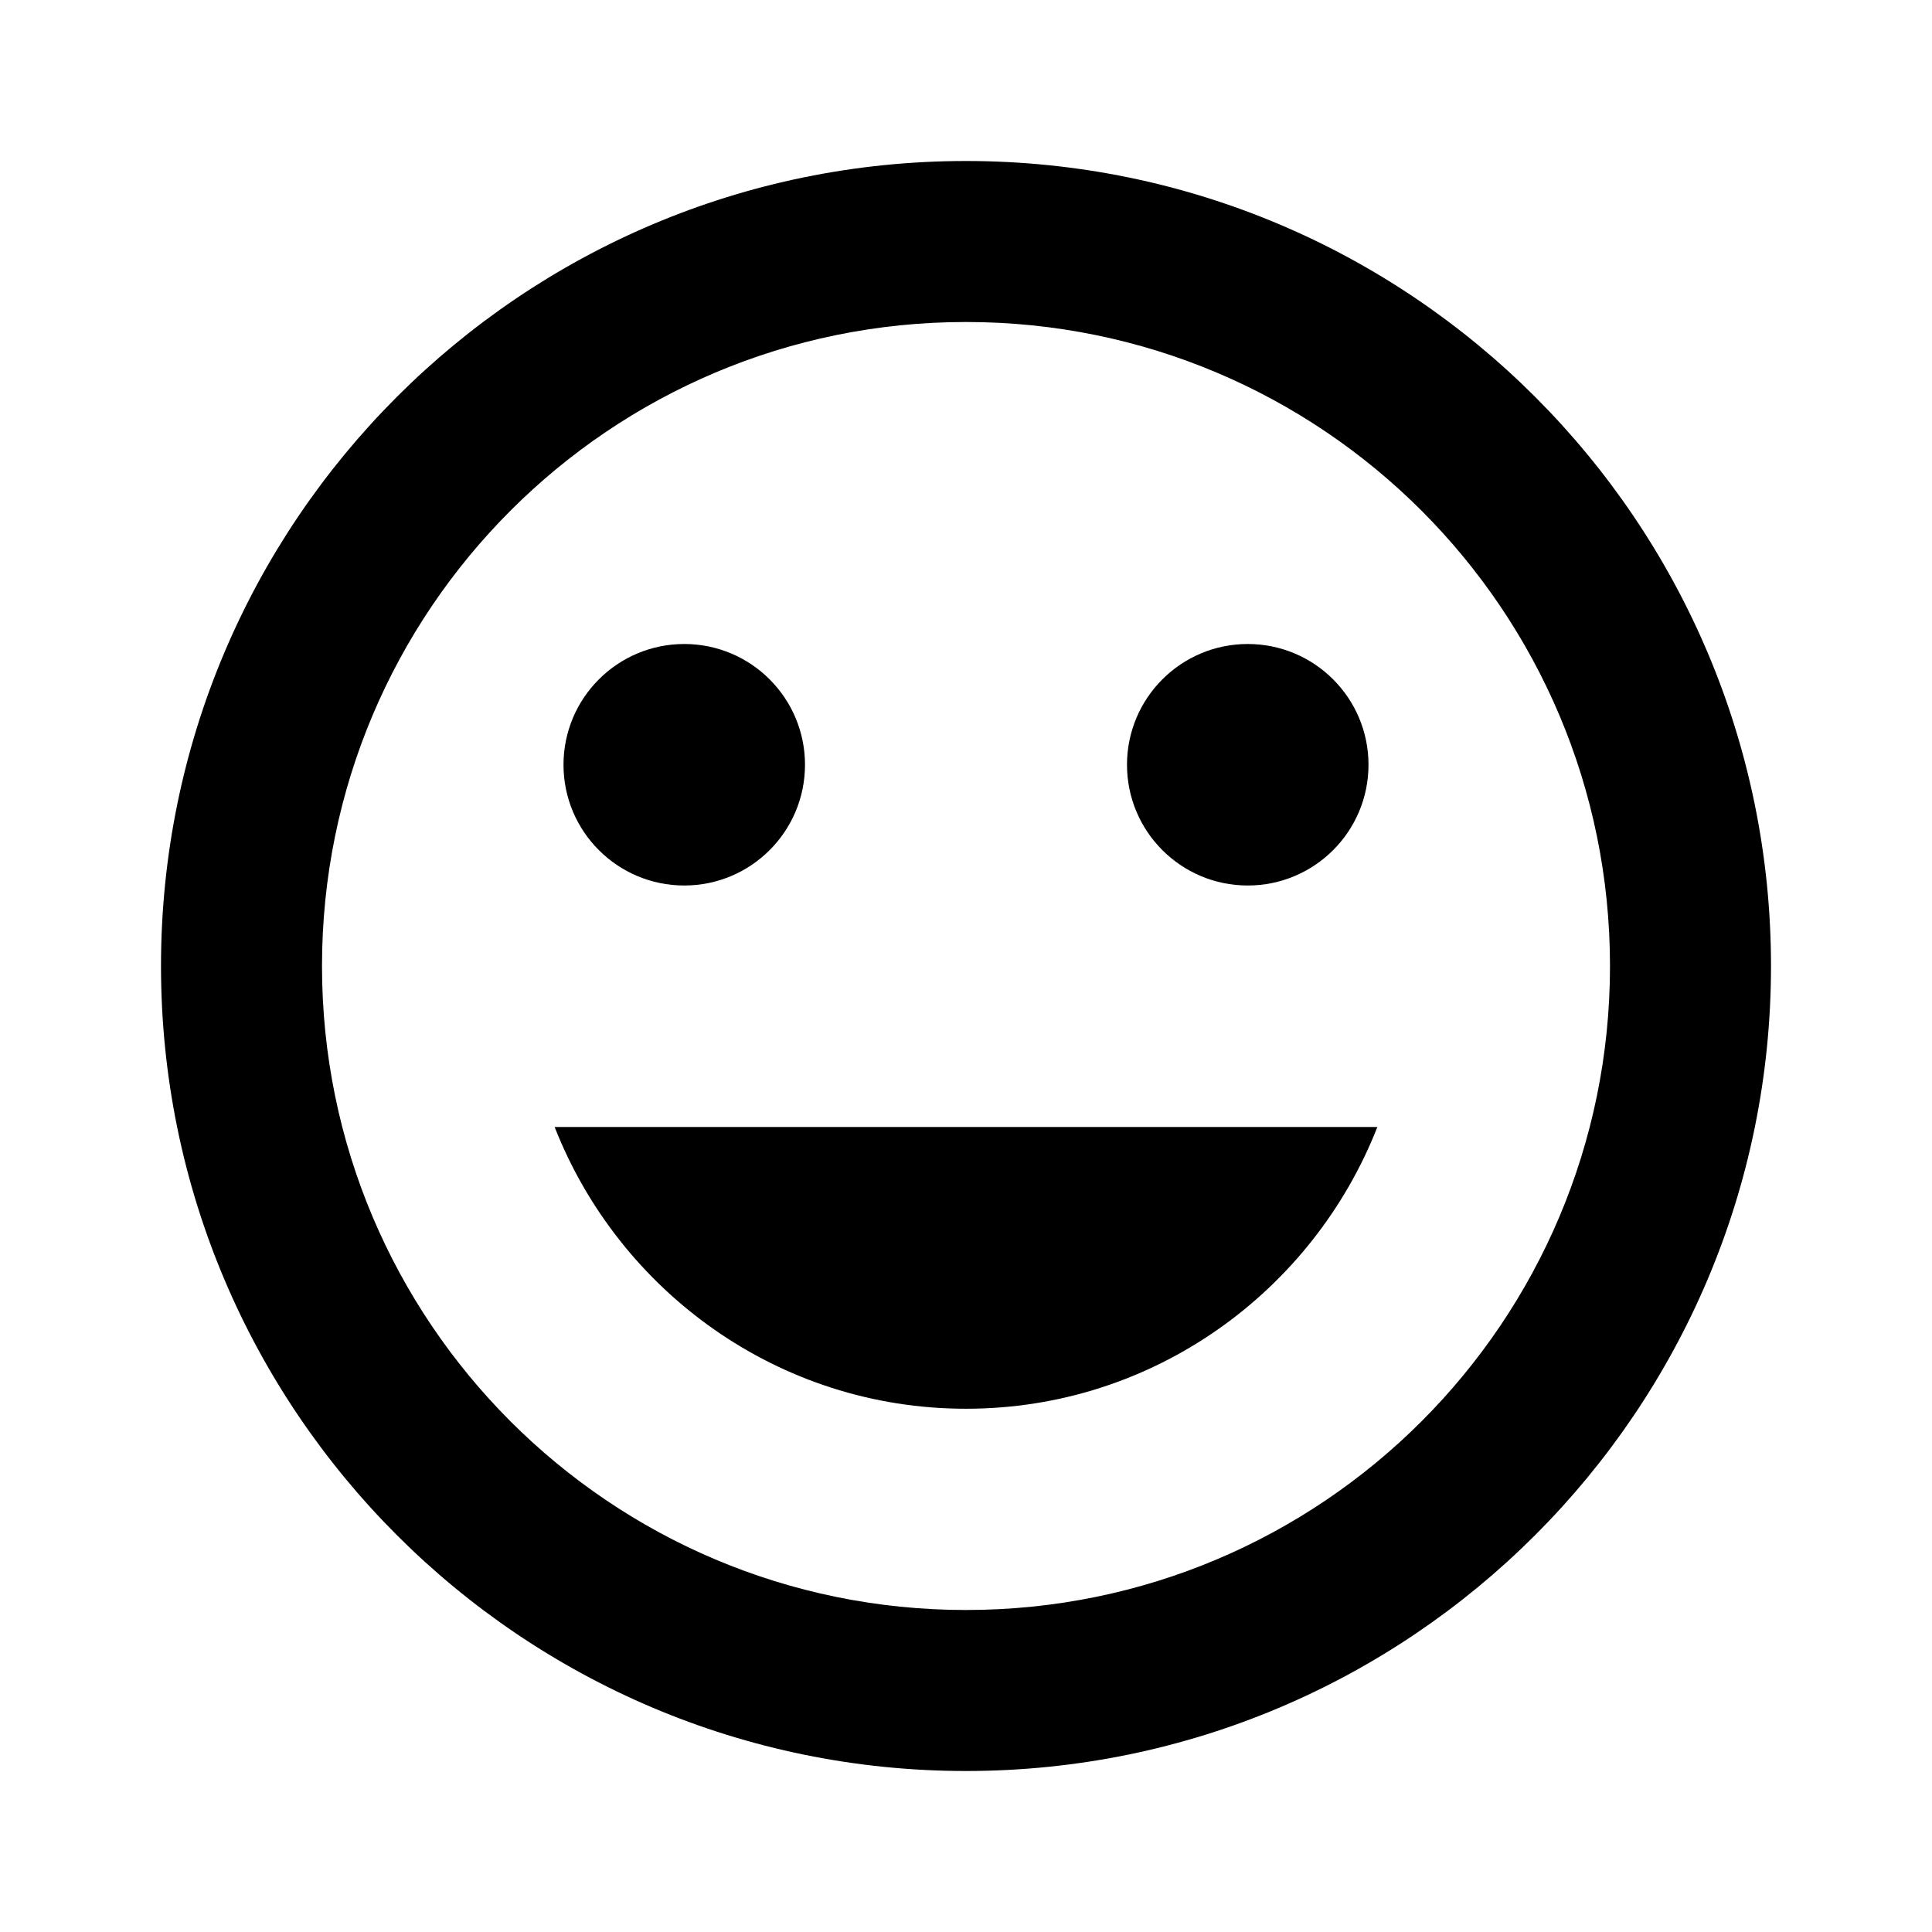
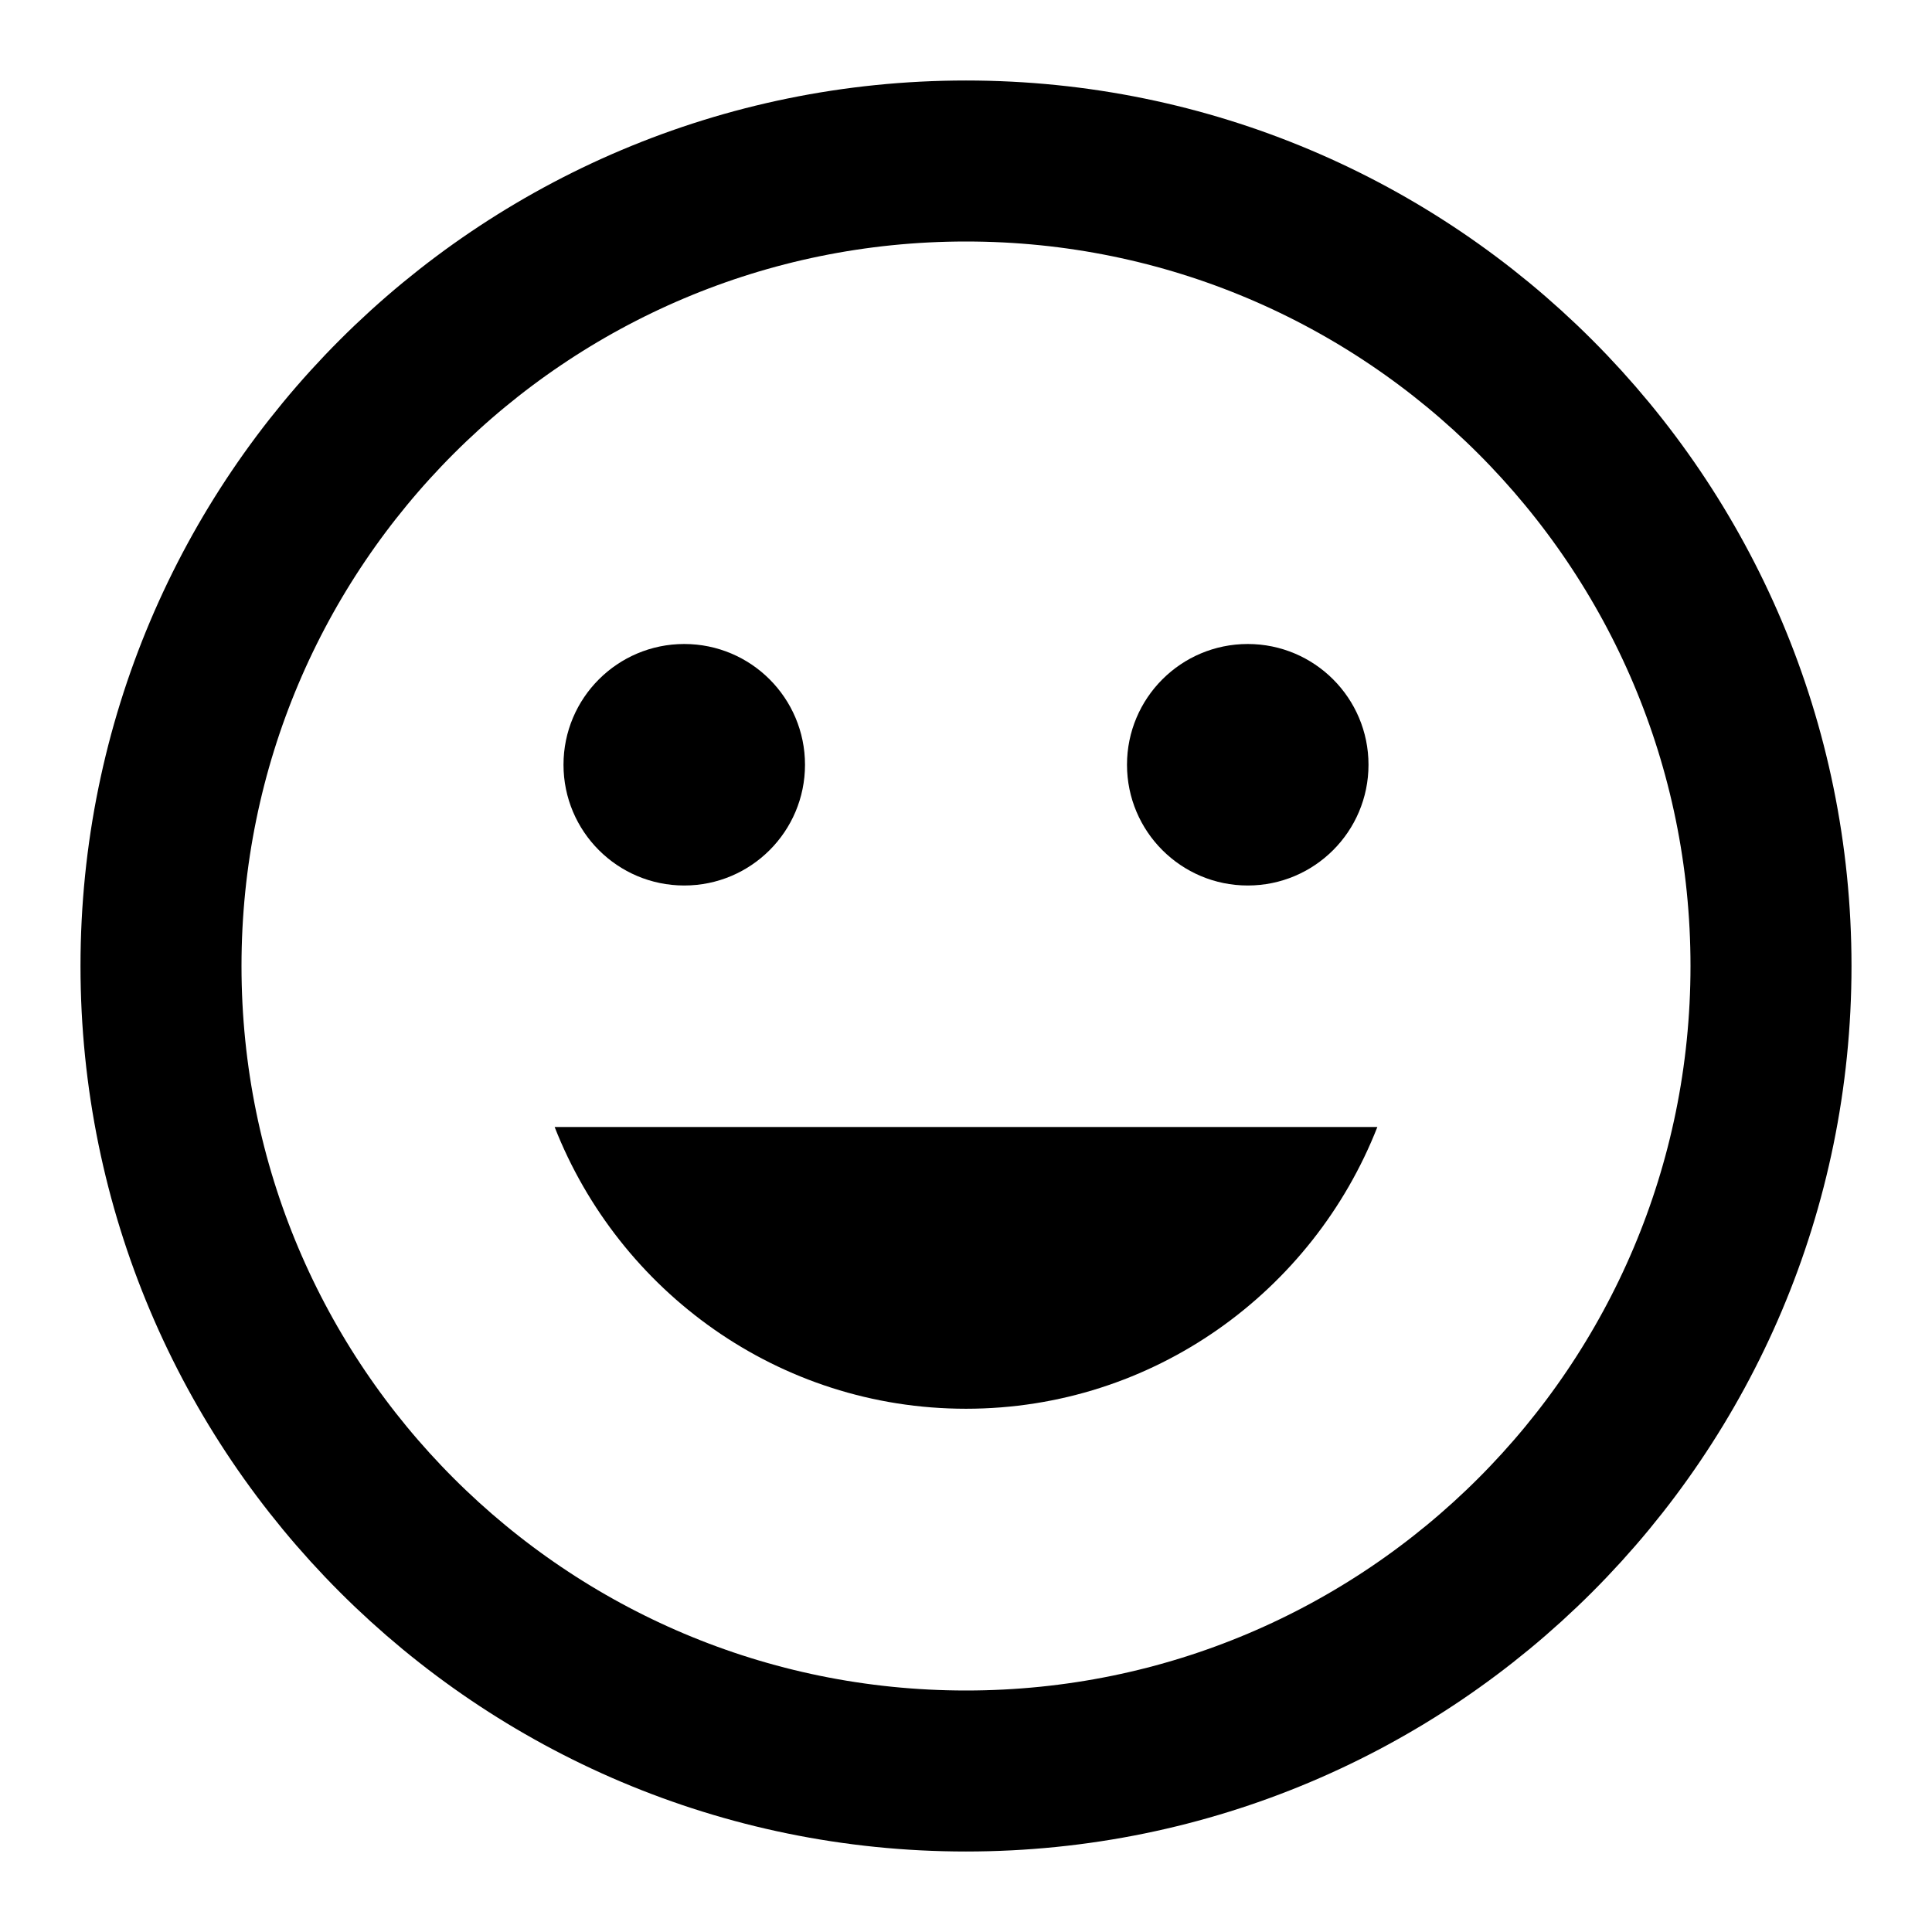
- <svg xmlns="http://www.w3.org/2000/svg" width="24" height="24" viewBox="0 0 24 24" fill="currentColor">
-   <path d="M12 2C6.48 2 2 6.48 2 12s4.48 10 10 10 10-4.48 10-10S17.52 2 12 2zm0 18c-4.42 0-8-3.58-8-8s3.58-8 8-8 8 3.58 8 8-3.58 8-8 8z" />
+ <svg xmlns="http://www.w3.org/2000/svg" viewBox="0 0 24 24" fill="currentColor">
+   <circle cx="12" cy="12" r="10" stroke="currentColor" stroke-width="2" fill="none" />
  <circle cx="8.5" cy="9.5" r="1.5" fill="currentColor" />
  <circle cx="15.5" cy="9.5" r="1.5" fill="currentColor" />
  <path d="M12 17.5c2.33 0 4.31-1.46 5.11-3.5H6.89c.8 2.04 2.78 3.5 5.11 3.5z" />
</svg>
